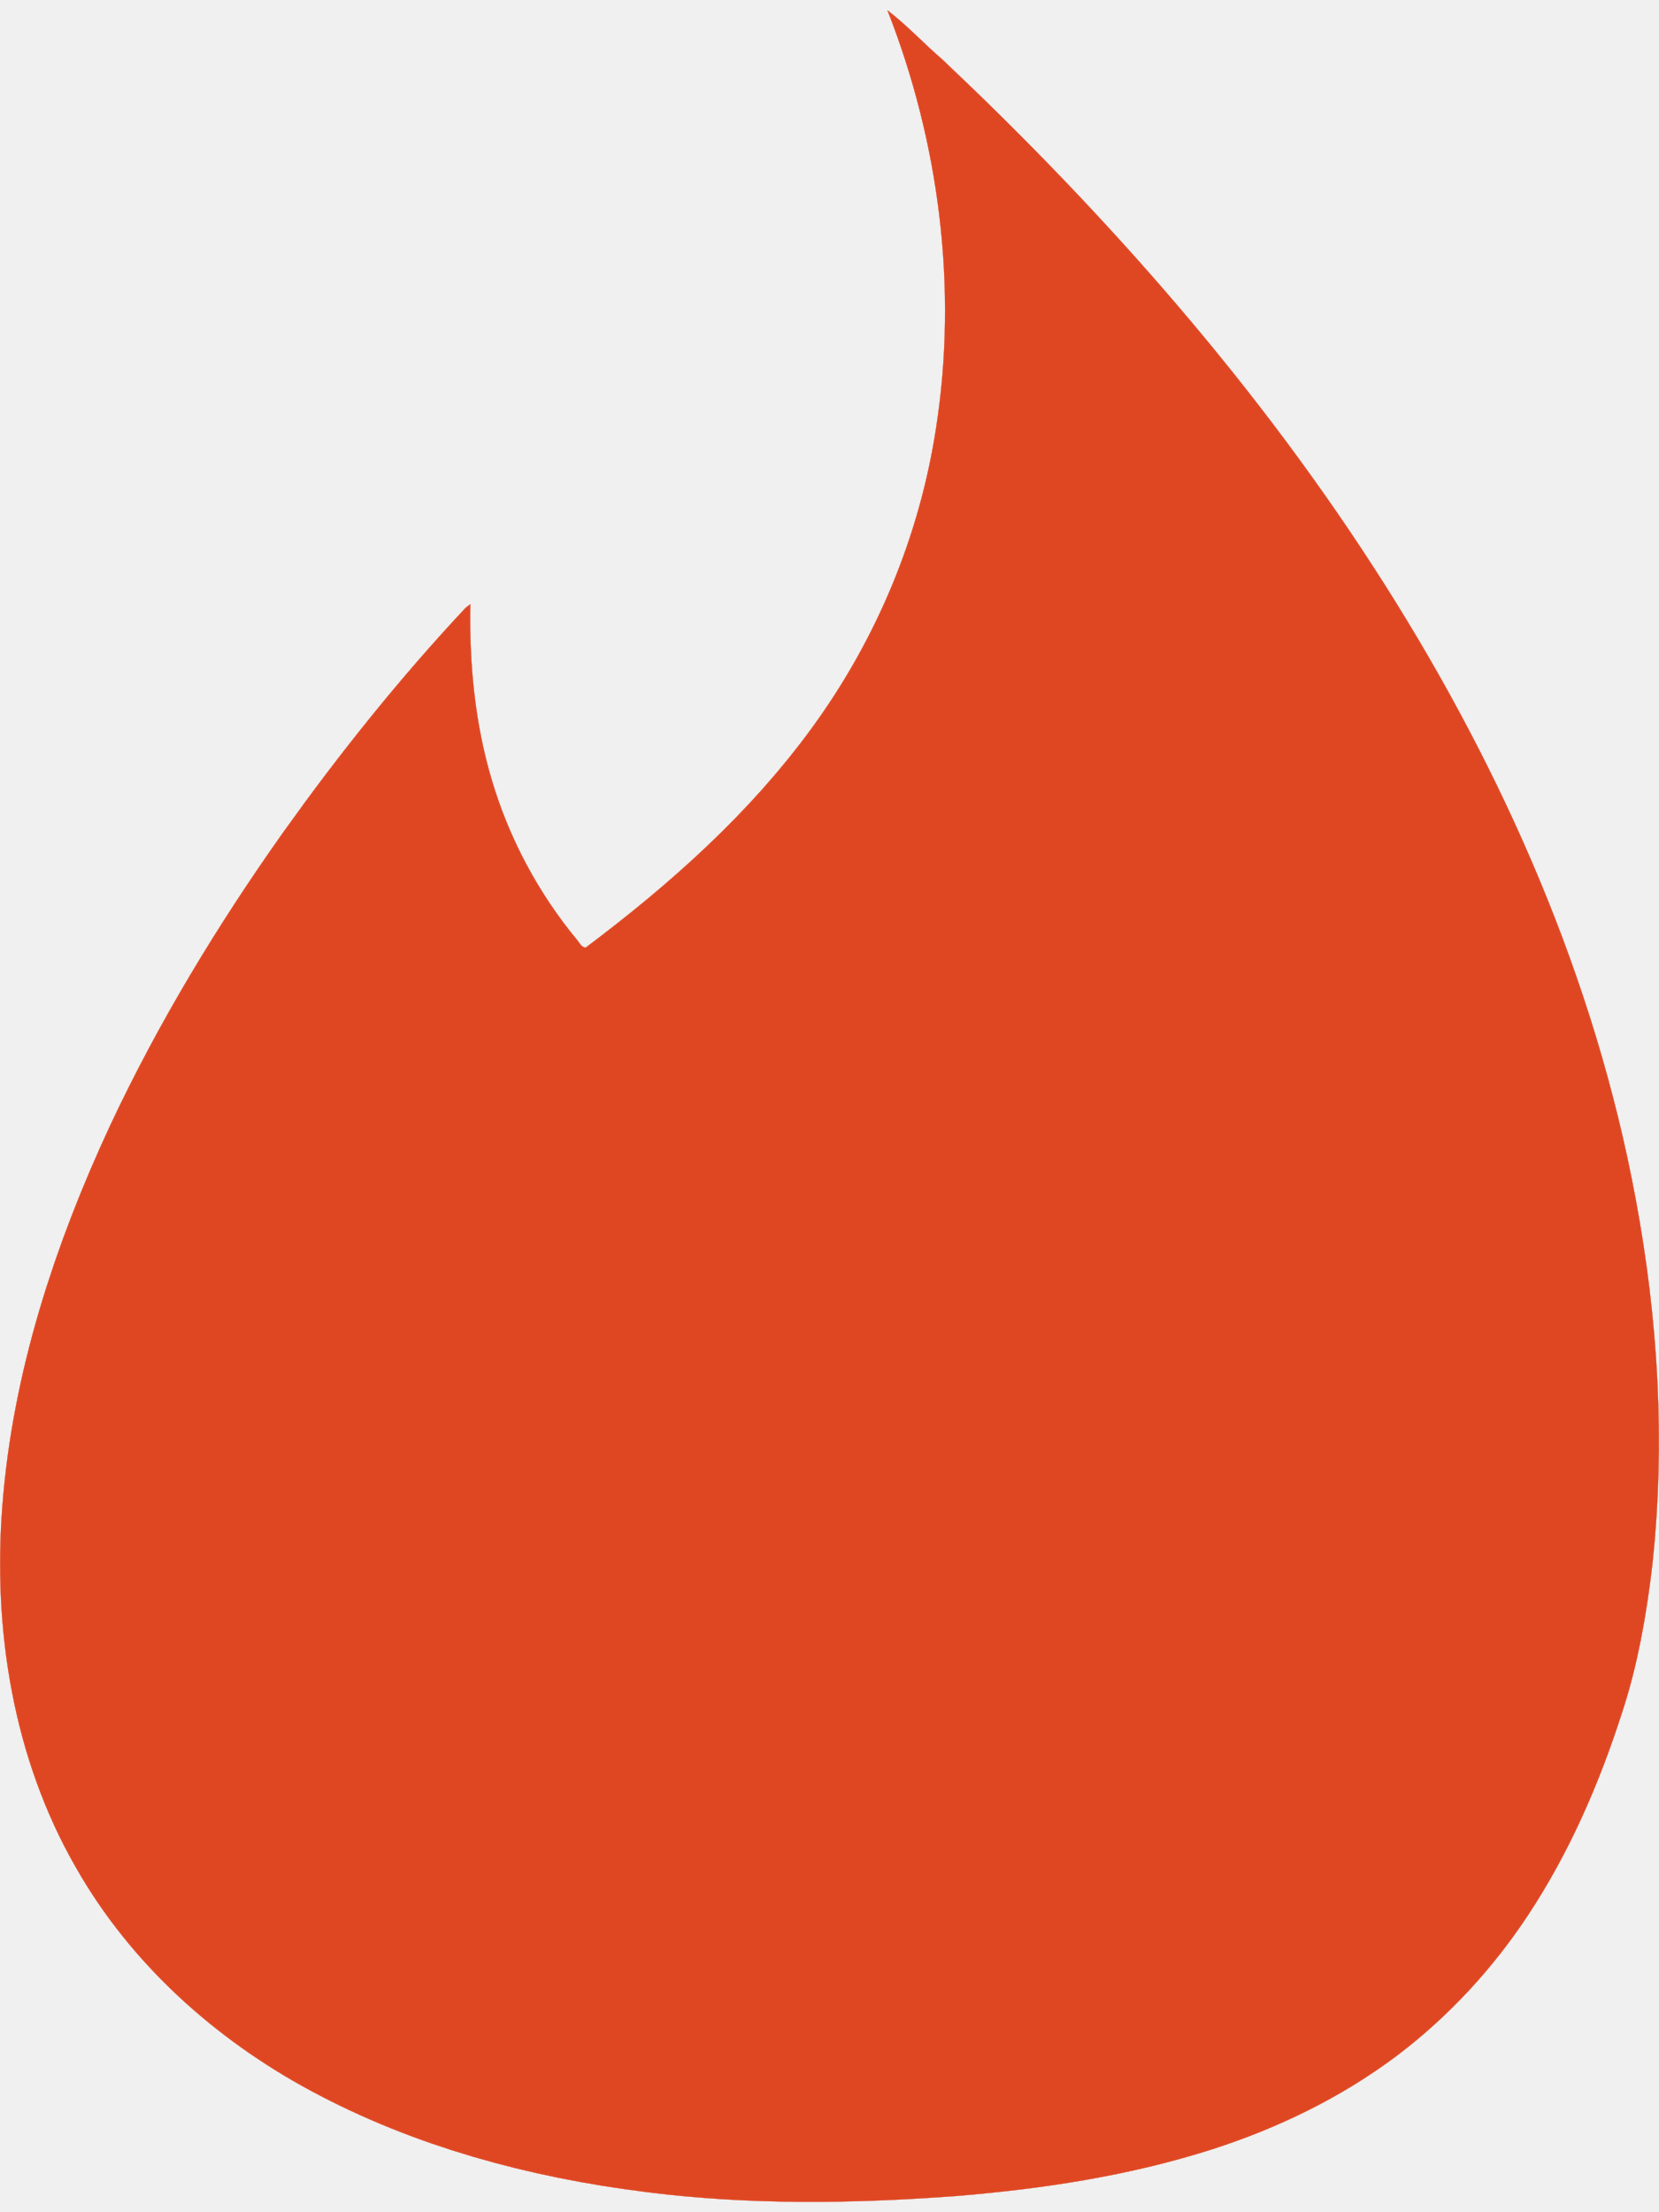
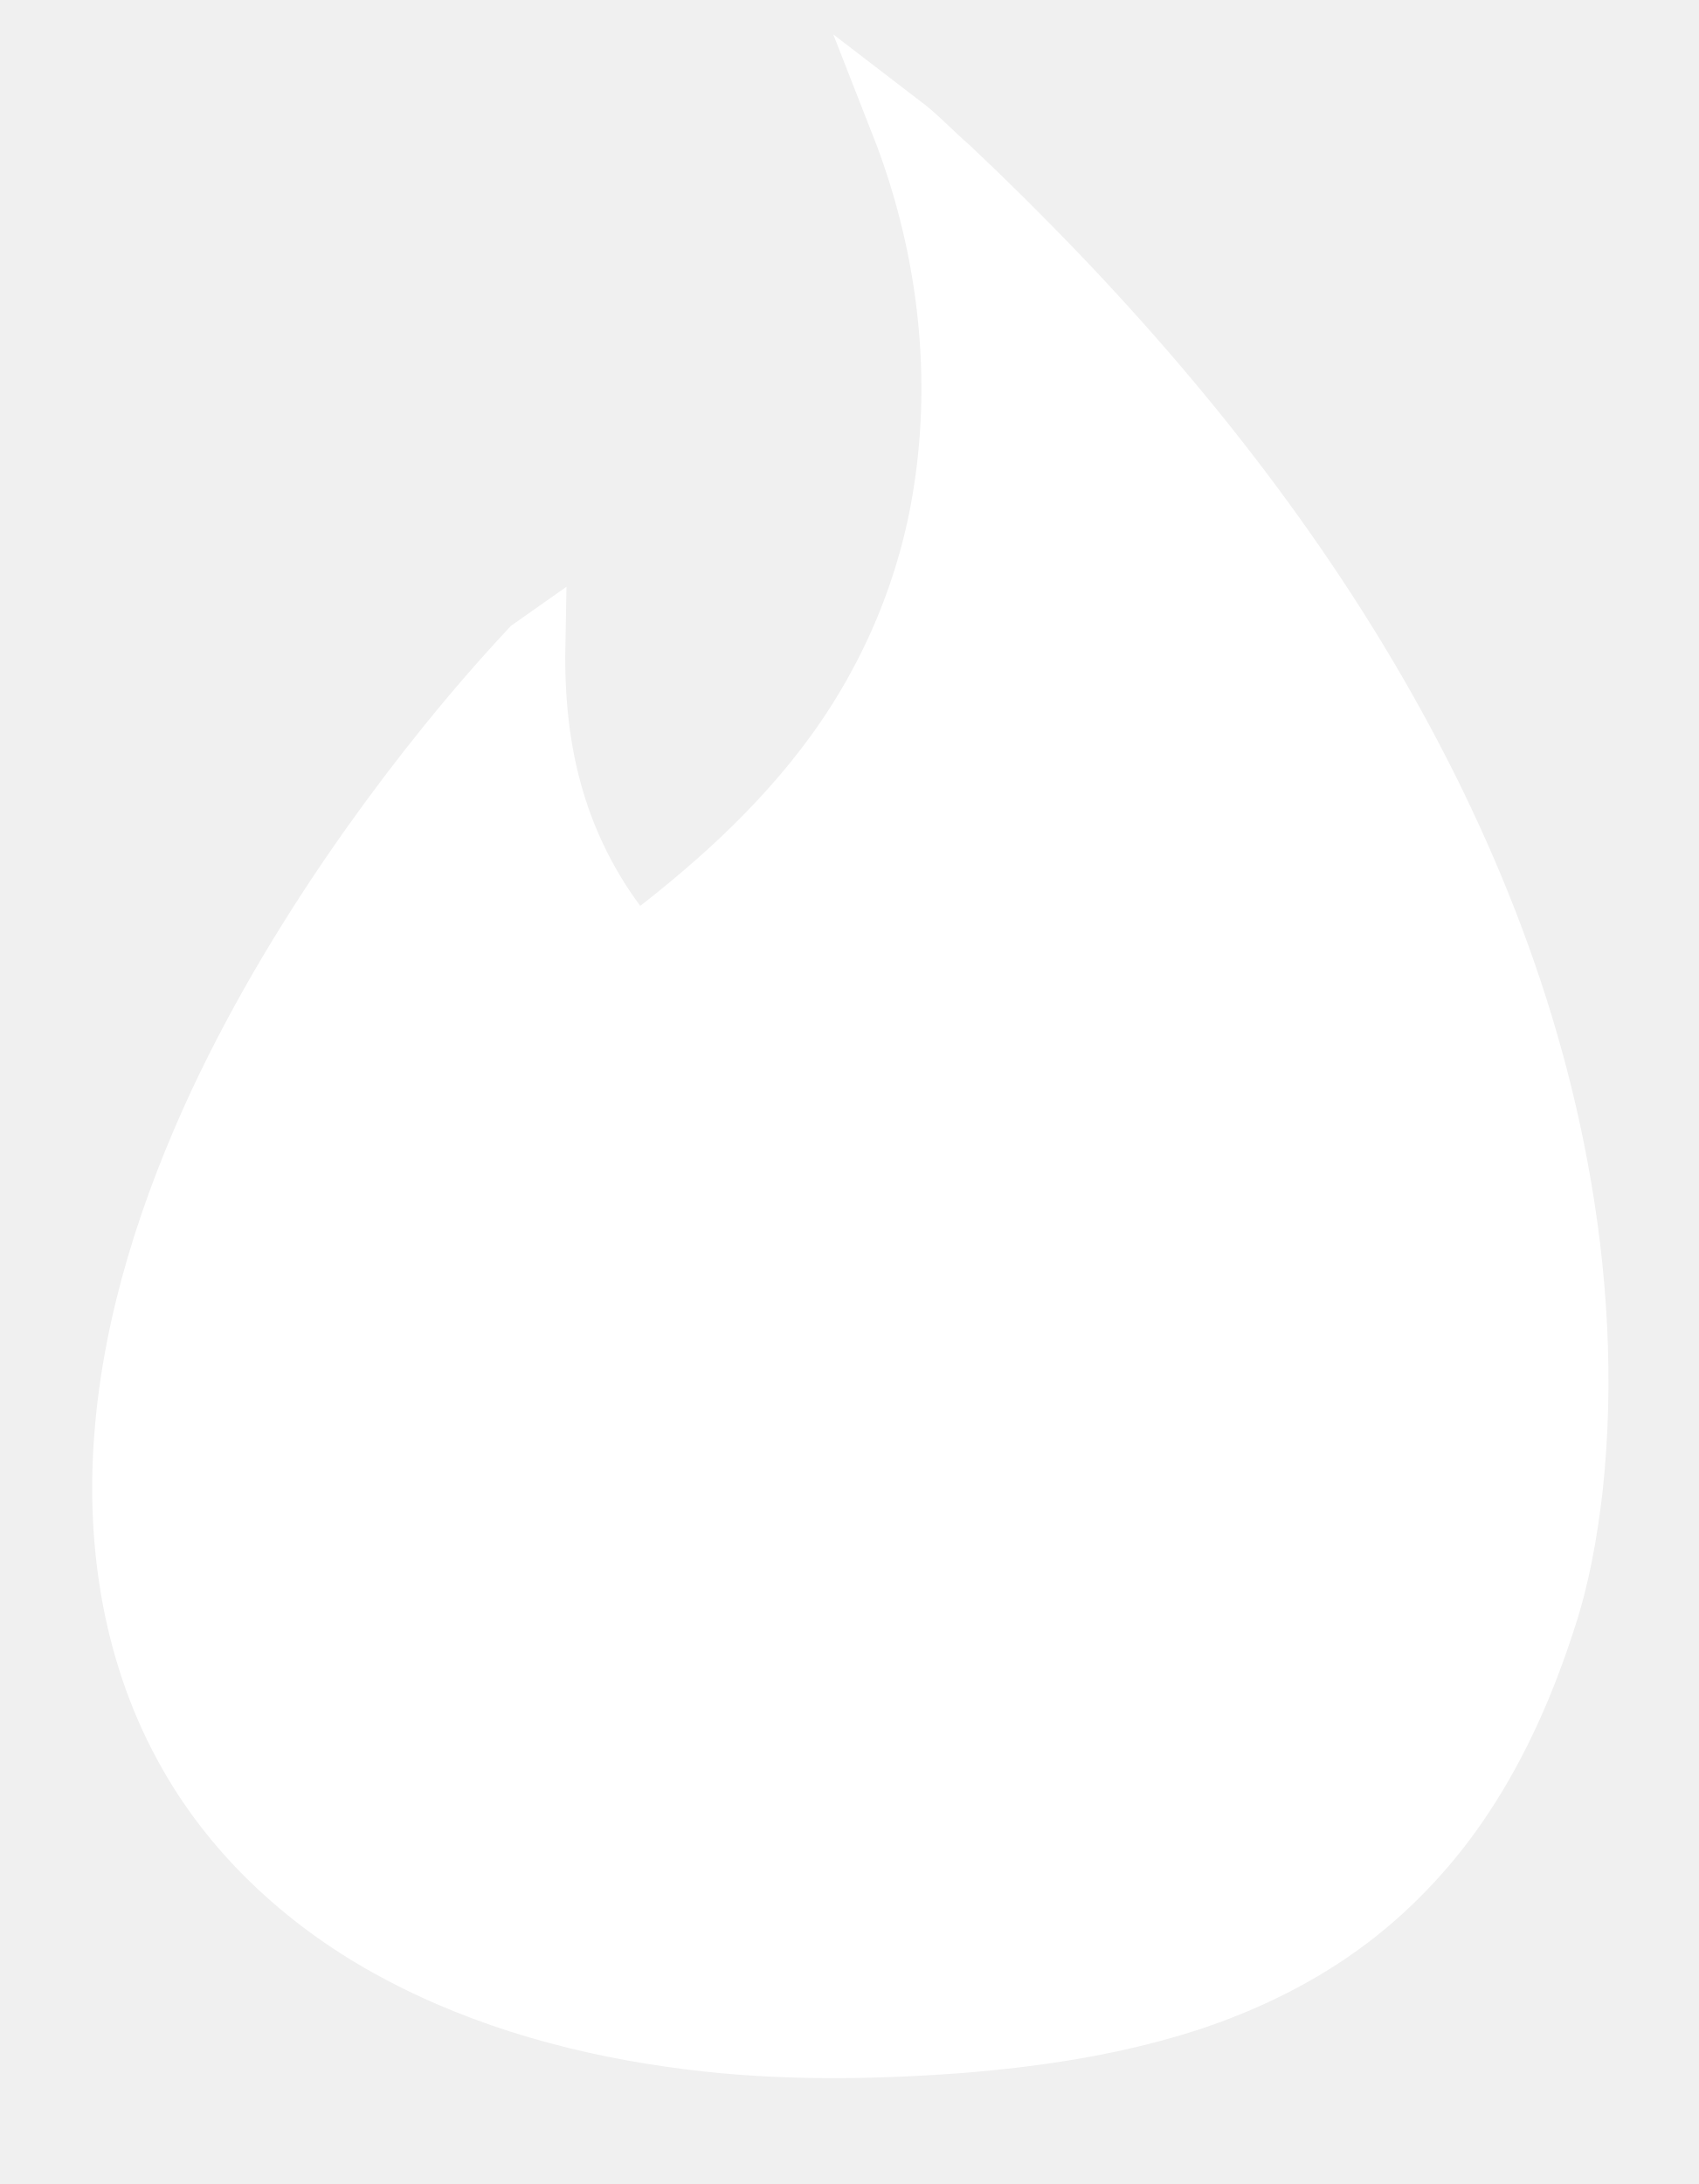
- <svg xmlns="http://www.w3.org/2000/svg" width="12" height="16" viewBox="224.419 99.761 584.098 771.733">
-   <path d="M536.9 99.9c6.8 5.2 12.7 11.6 19.2 17.2 58.7 55.4 112.5 116.6 155.8 184.9 41.9 66.1 74.101 139.2 88.4 216.4 7.899 42.3 10.5 85.699 5.899 128.5-2.099 17.9-5.199 35.8-10.899 52.9-8 24.8-18.5 48.9-32.9 70.7-12.4 18.8-27.9 35.6-45.8 49.2-19.7 14.9-42.2 25.8-65.6 33.3-29.101 9.3-59.601 13.9-90 16.4-36.301 2.699-72.801 3.199-109-1.4-41-5.1-81.7-16-118.2-35.7-33.8-18.2-63.5-44.899-82.6-78.5-22.1-38.4-29.4-83.9-25.9-127.8 3.6-46.5 18.4-91.6 38-133.7 17-36.2 37.8-70.5 60.899-103.1 19.7-27.6 40.9-54.1 64.101-78.9.399-.3 1.2-1 1.7-1.3-.4 20.9 1.6 41.9 7.6 62 6.1 20.5 16.4 39.8 30.1 56.3.801 1 1.4 2.4 2.9 2.601 29.7-22.3 57.8-47.3 79.7-77.4C533 321.4 548.199 285 554 246.9c7.699-49.3 1.1-100.6-17.1-147z" fill="#df4723" stroke="#df4723" stroke-width=".094" />
+ <svg xmlns="http://www.w3.org/2000/svg" viewBox="0 0 14 18" version="1.1">
+   <g transform="translate(1, 1.008203)" fill="#FFFFFF" stroke="#FFFFFF" stroke-width="0.5">
+     <path d="M6.428,0.018 C6.568,0.125 6.689,0.257 6.823,0.372 C8.029,1.51 9.134,2.767 10.024,4.171 C10.884,5.529 11.546,7.03 11.84,8.616 C12.002,9.485 12.056,10.377 11.961,11.256 C11.918,11.624 11.854,11.992 11.737,12.343 C11.573,12.853 11.357,13.348 11.061,13.796 C10.806,14.182 10.488,14.527 10.12,14.806 C9.715,15.113 9.253,15.336 8.773,15.491 C8.175,15.682 7.548,15.776 6.923,15.827 C6.178,15.883 5.428,15.893 4.684,15.799 C3.842,15.694 3.006,15.47 2.256,15.065 C1.561,14.691 0.951,14.143 0.559,13.453 C0.105,12.664 -0.045,11.729 0.027,10.827 C0.101,9.872 0.405,8.945 0.807,8.08 C1.157,7.336 1.584,6.632 2.059,5.962 C2.463,5.395 2.899,4.851 3.375,4.341 C3.384,4.335 3.4,4.321 3.41,4.314 C3.402,4.744 3.443,5.175 3.567,5.588 C3.692,6.009 3.903,6.406 4.185,6.745 C4.201,6.765 4.214,6.794 4.244,6.798 C4.855,6.34 5.432,5.826 5.882,5.208 C6.348,4.569 6.661,3.821 6.78,3.039 C6.938,2.026 6.802,0.972 6.428,0.018 Z" />
+   </g>
</svg>
